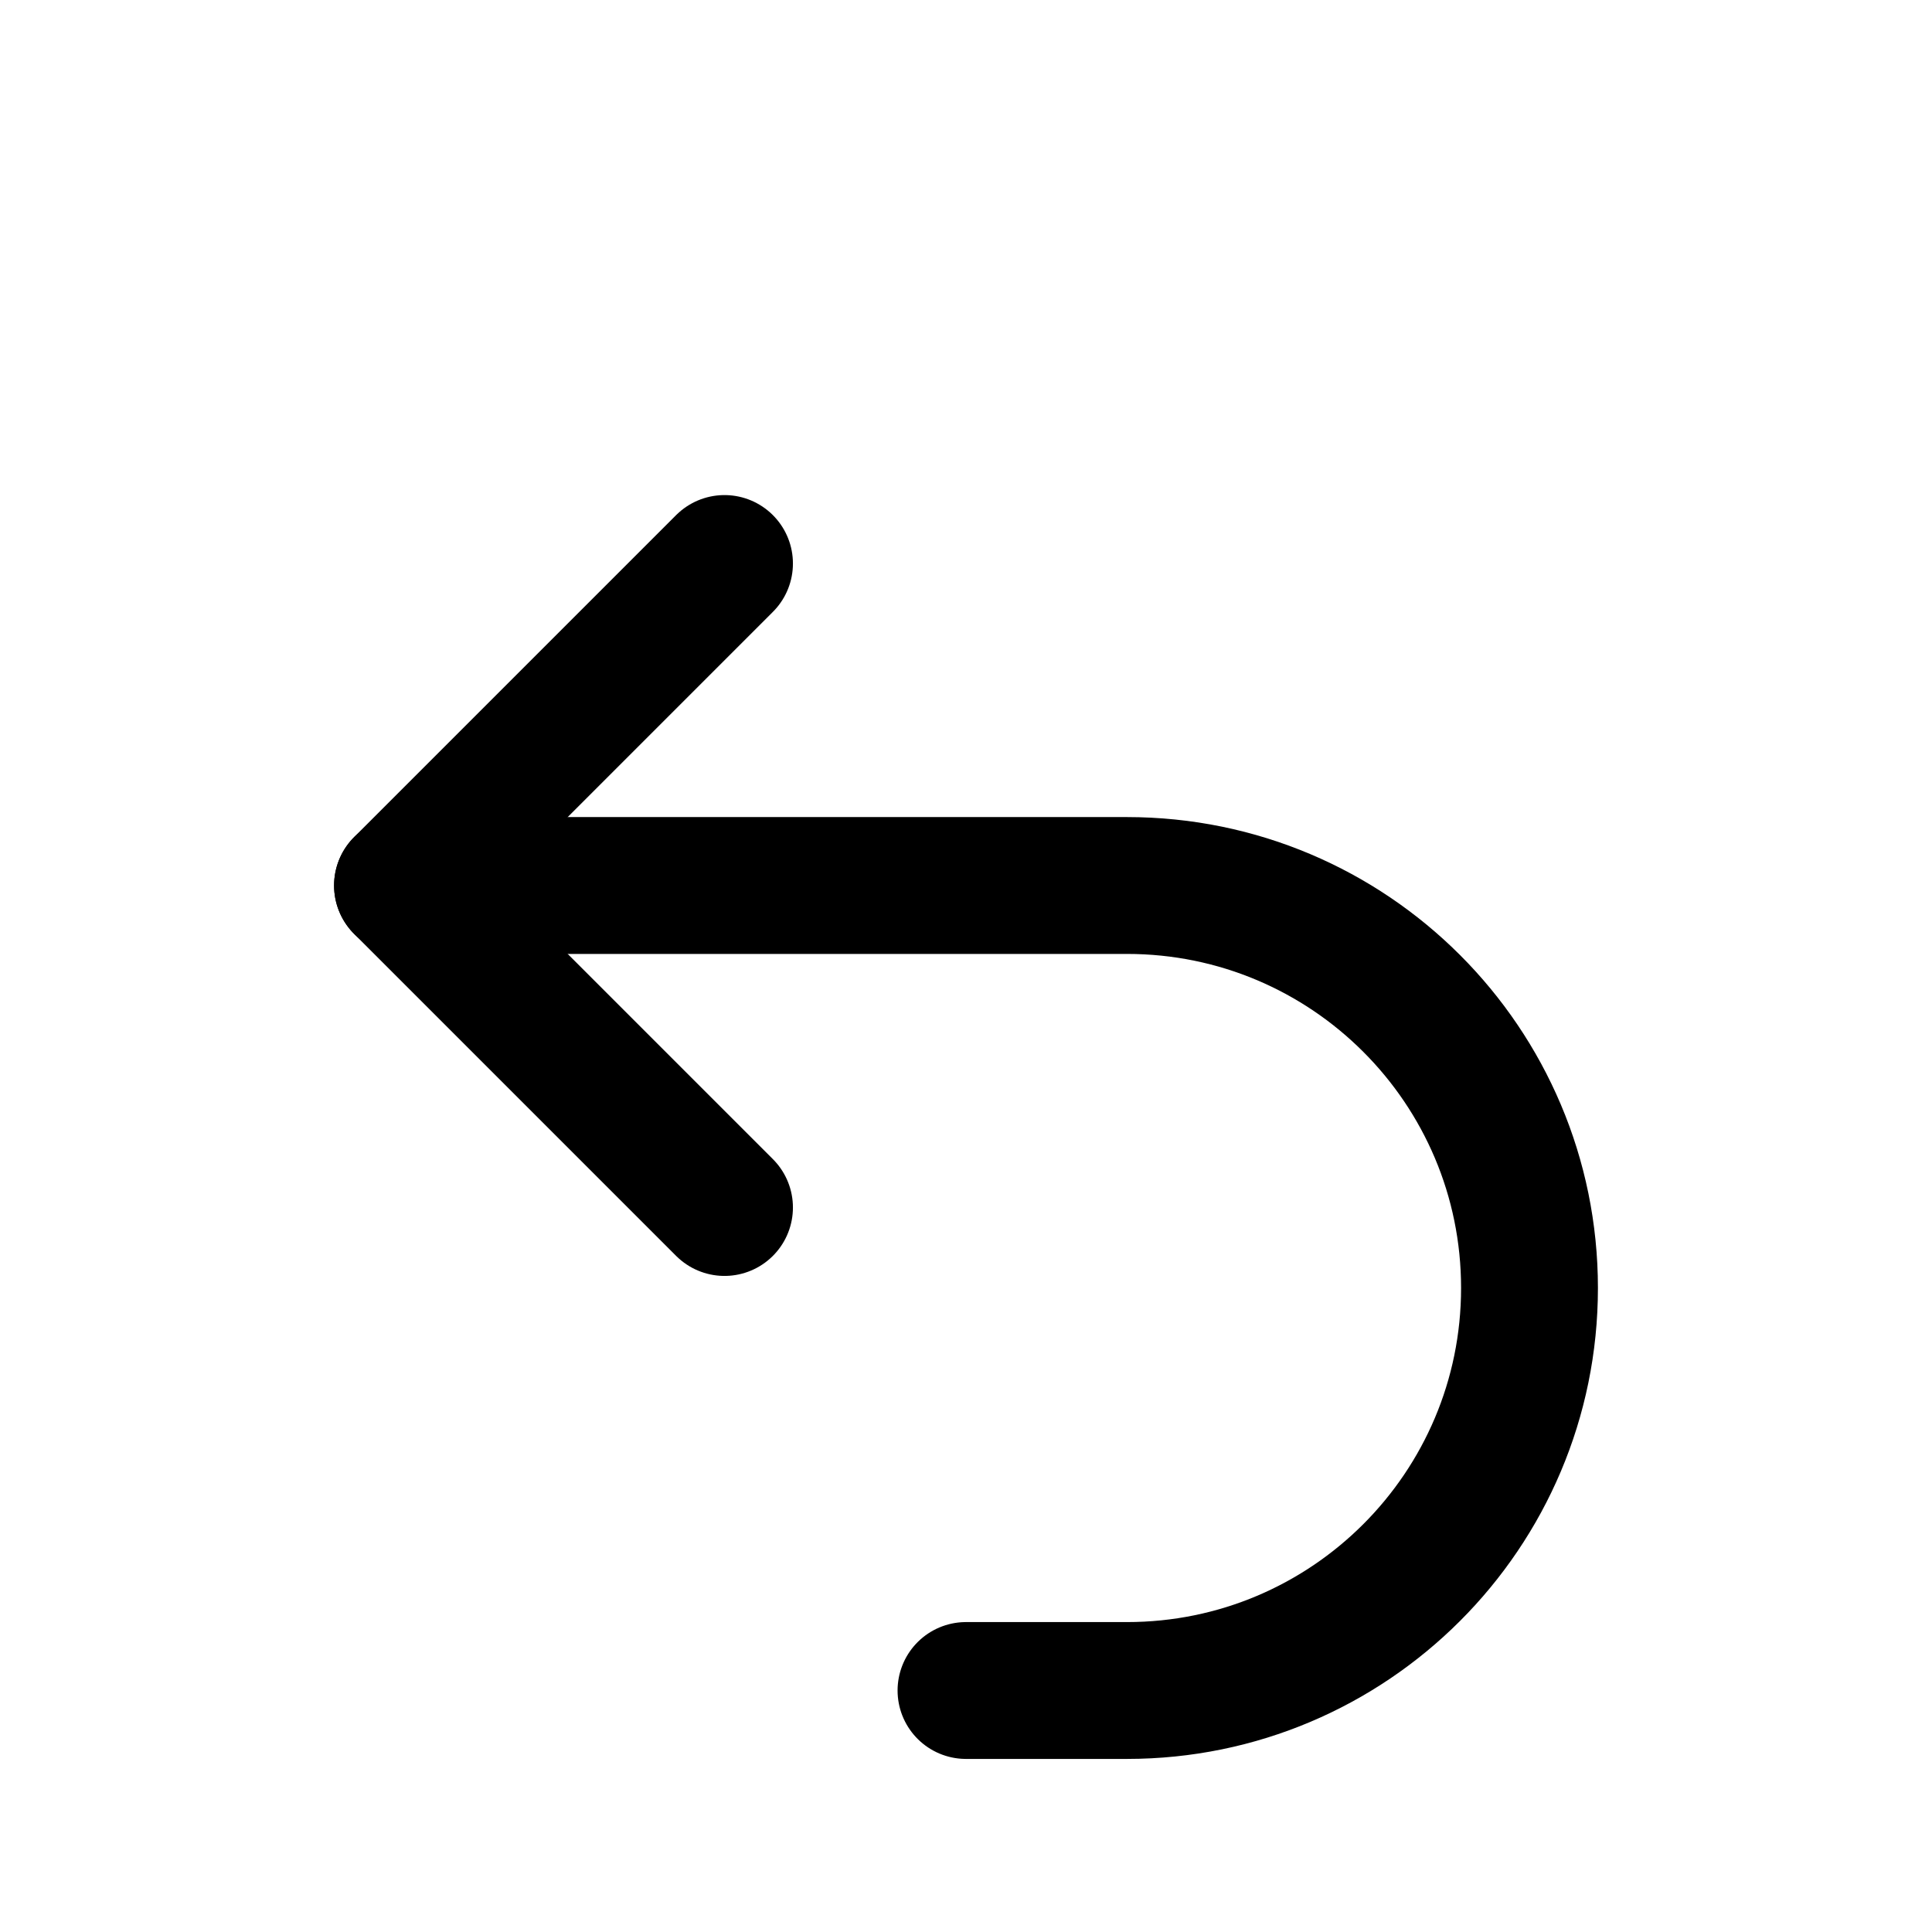
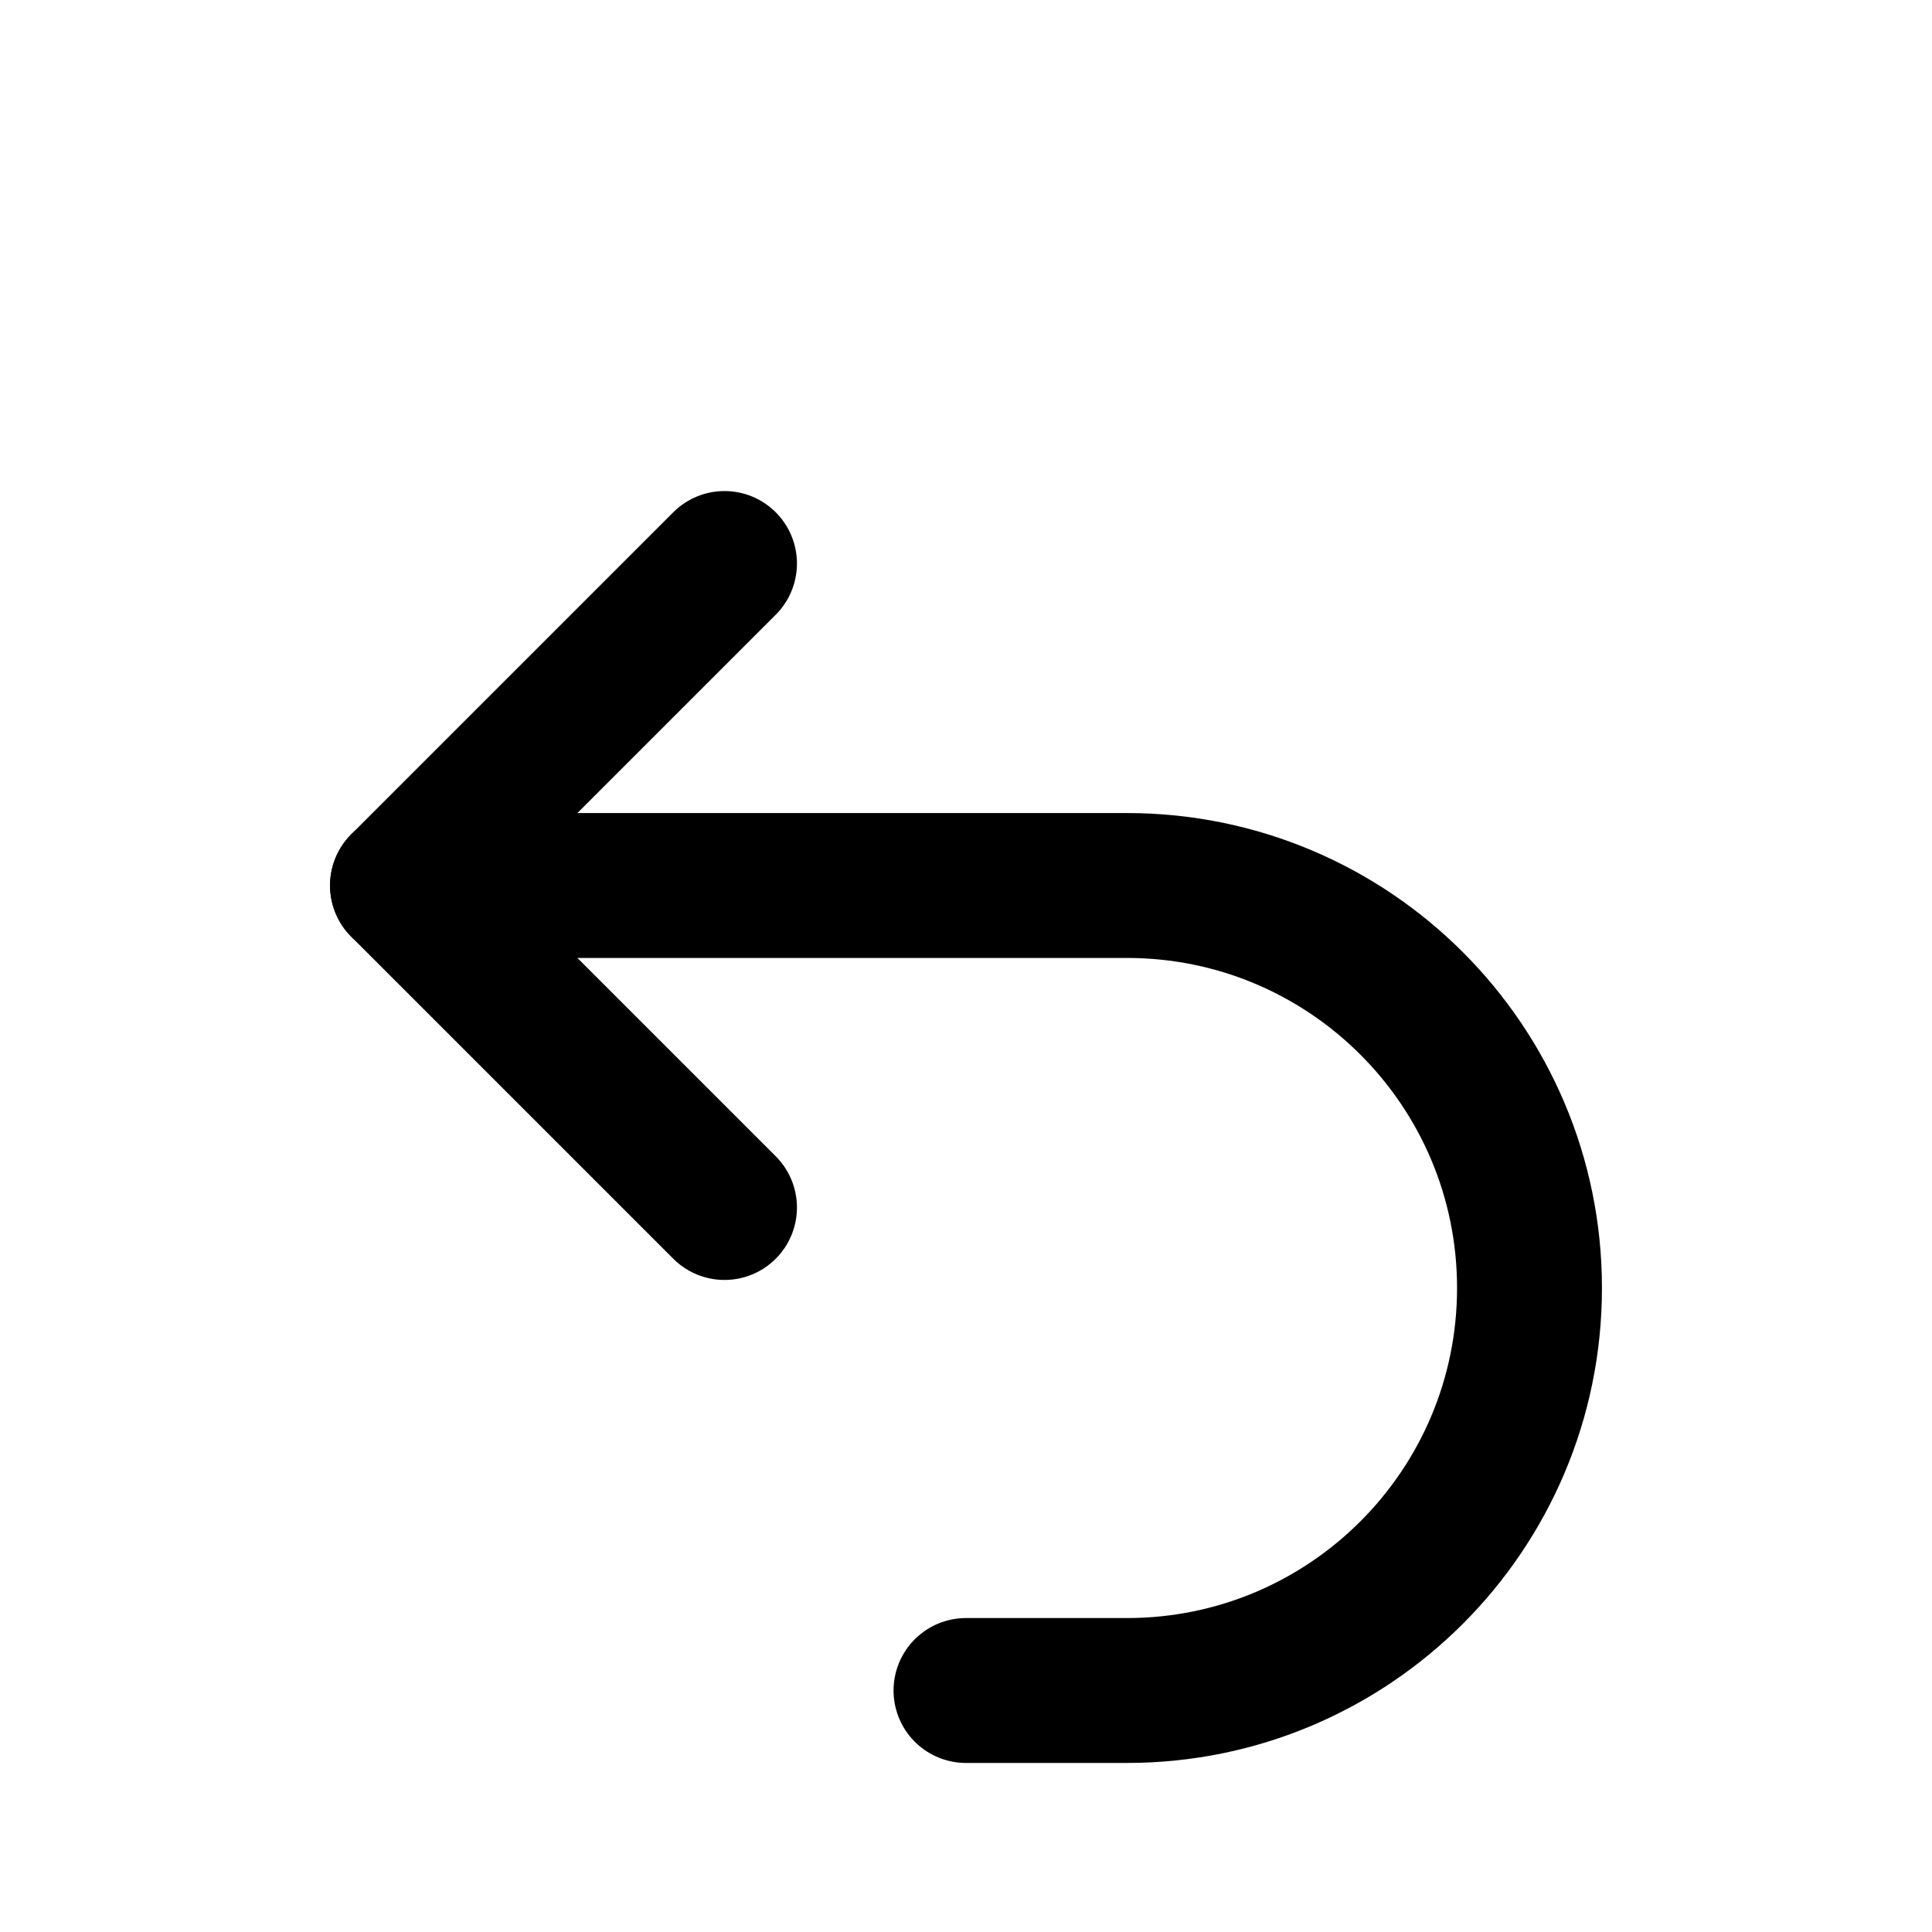
- <svg xmlns="http://www.w3.org/2000/svg" width="24" height="24" viewBox="0 0 24 24" fill="none" stroke="currentColor" stroke-width="1.7" stroke-linecap="round" stroke-linejoin="round">
+ <svg xmlns="http://www.w3.org/2000/svg" width="24" height="24" viewBox="0 0 24 24" fill="none" stroke="currentColor" stroke-width="1.8" stroke-linecap="round" stroke-linejoin="round">
  <path d="M9 7l-4 4 4 4" />
  <path d="M5 11h9a5 5 0 0 1 0 10h-2" />
</svg>
